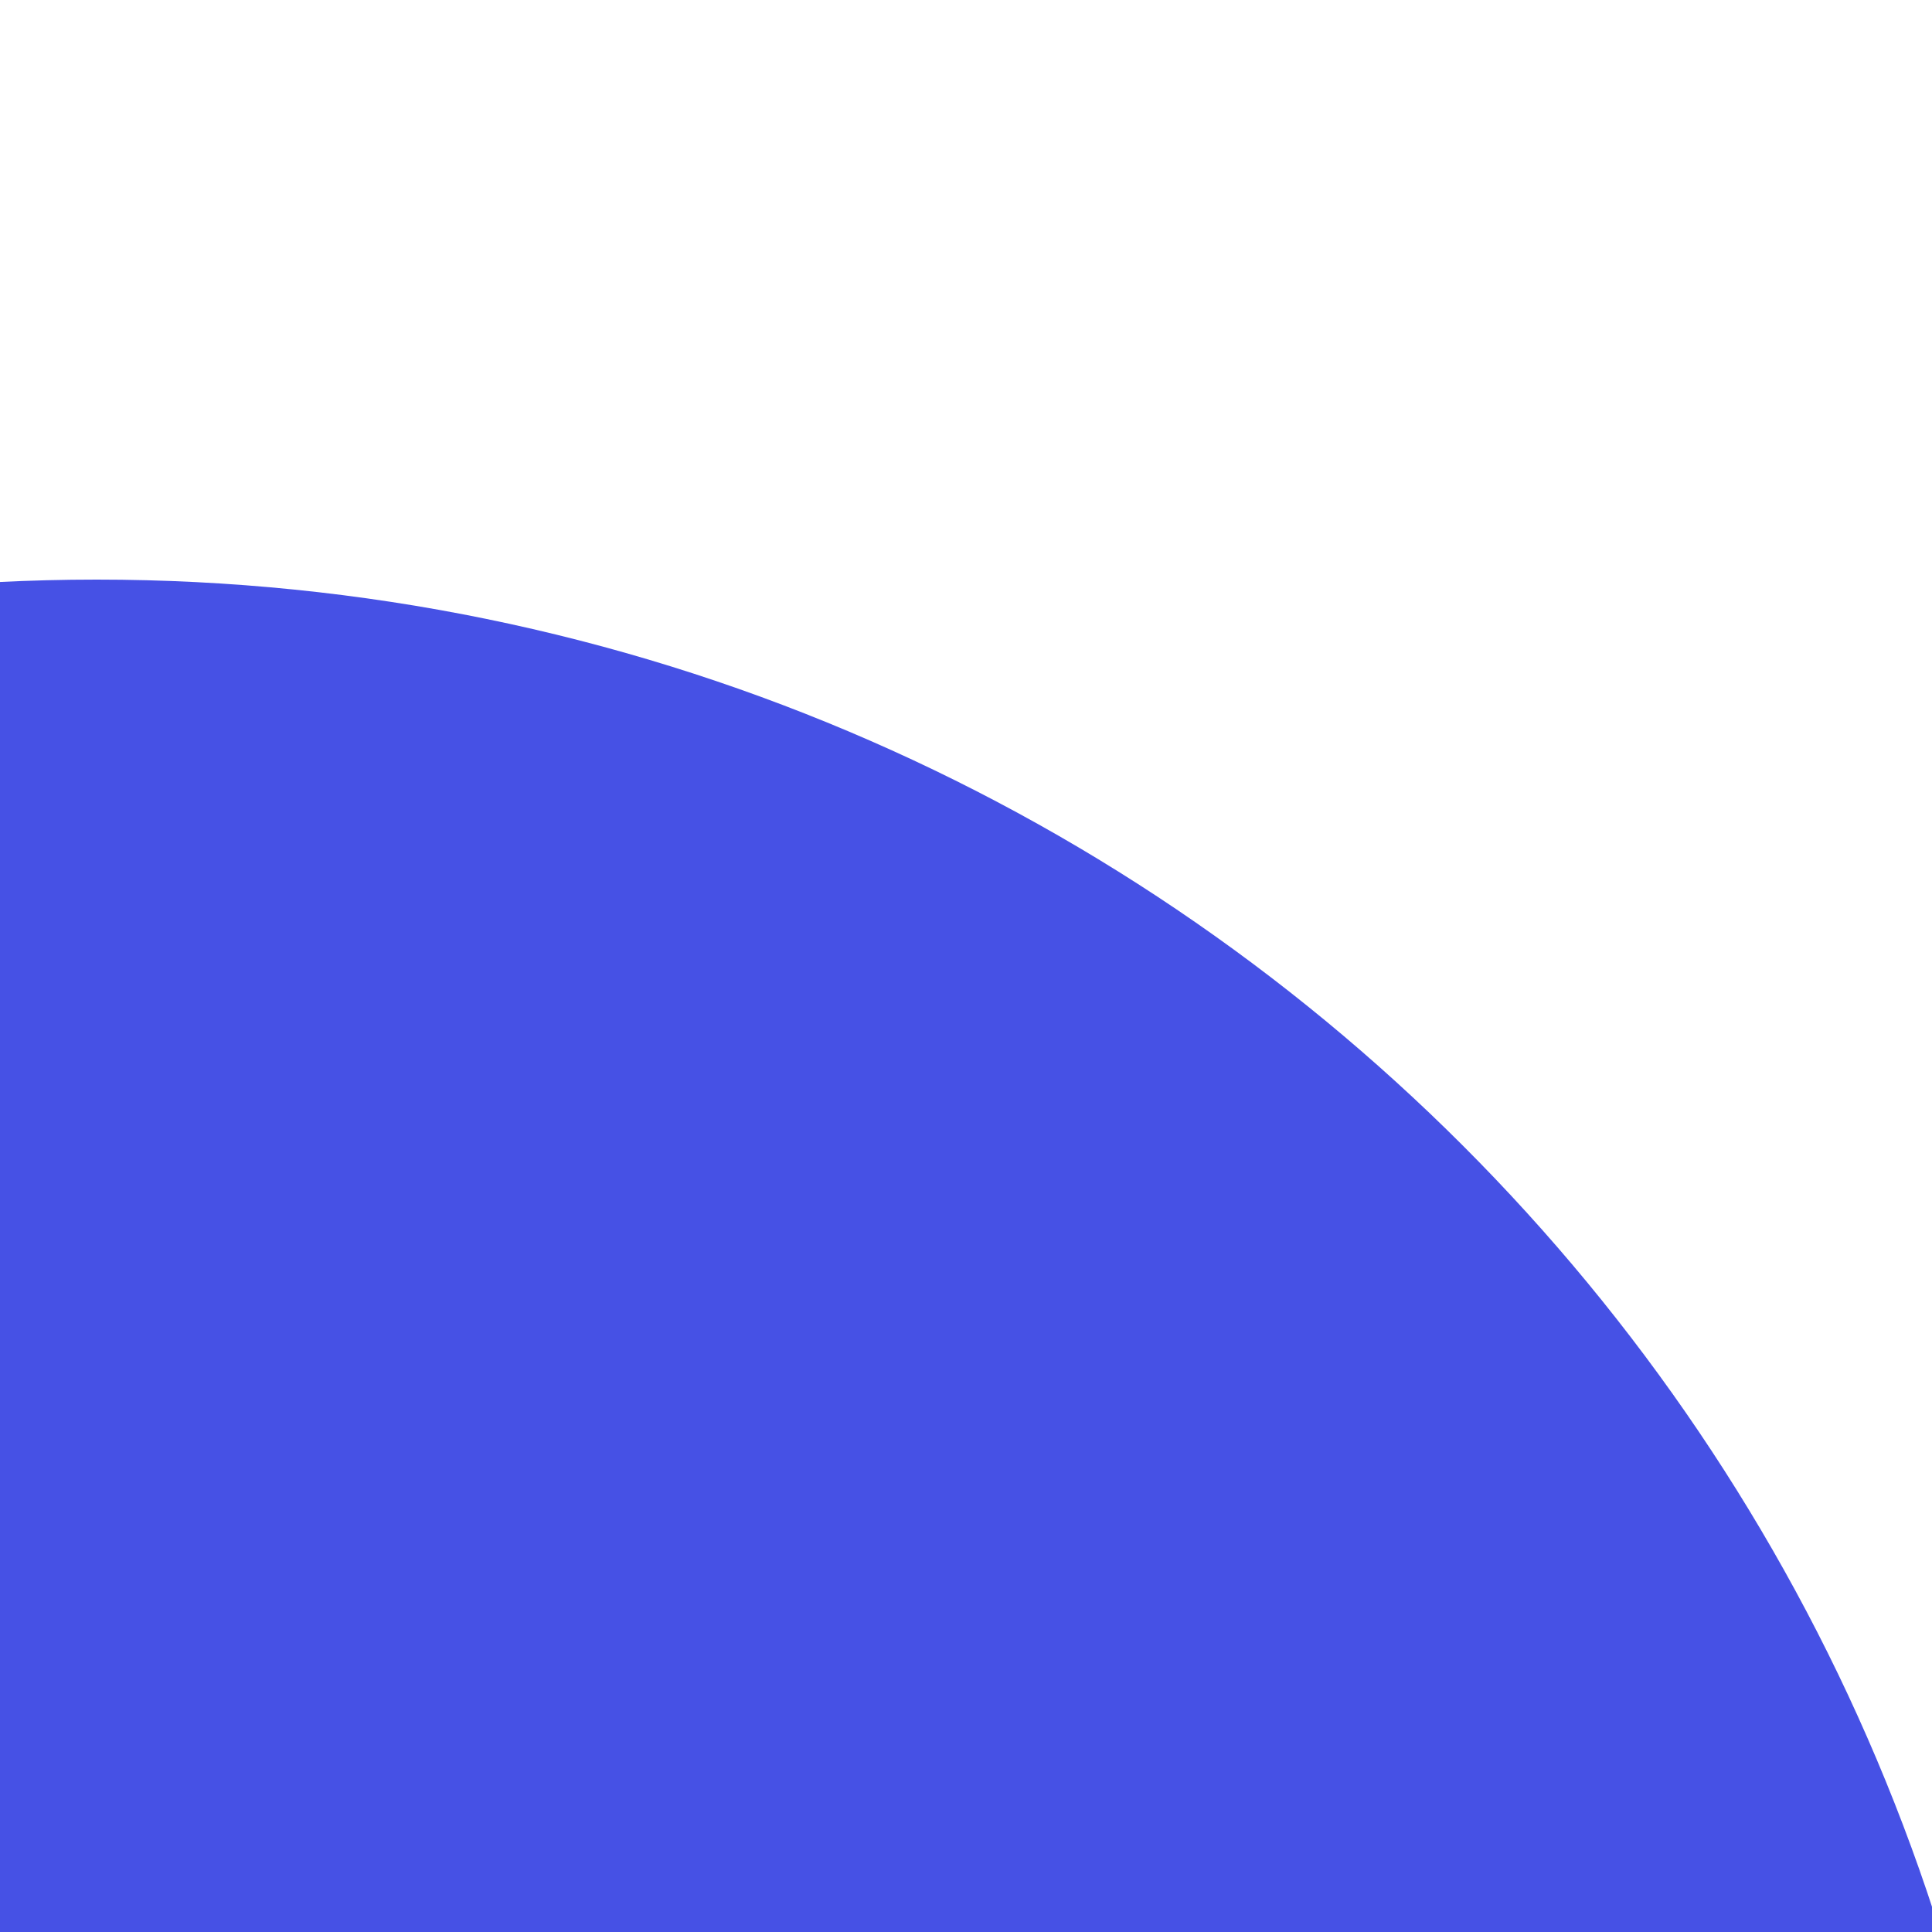
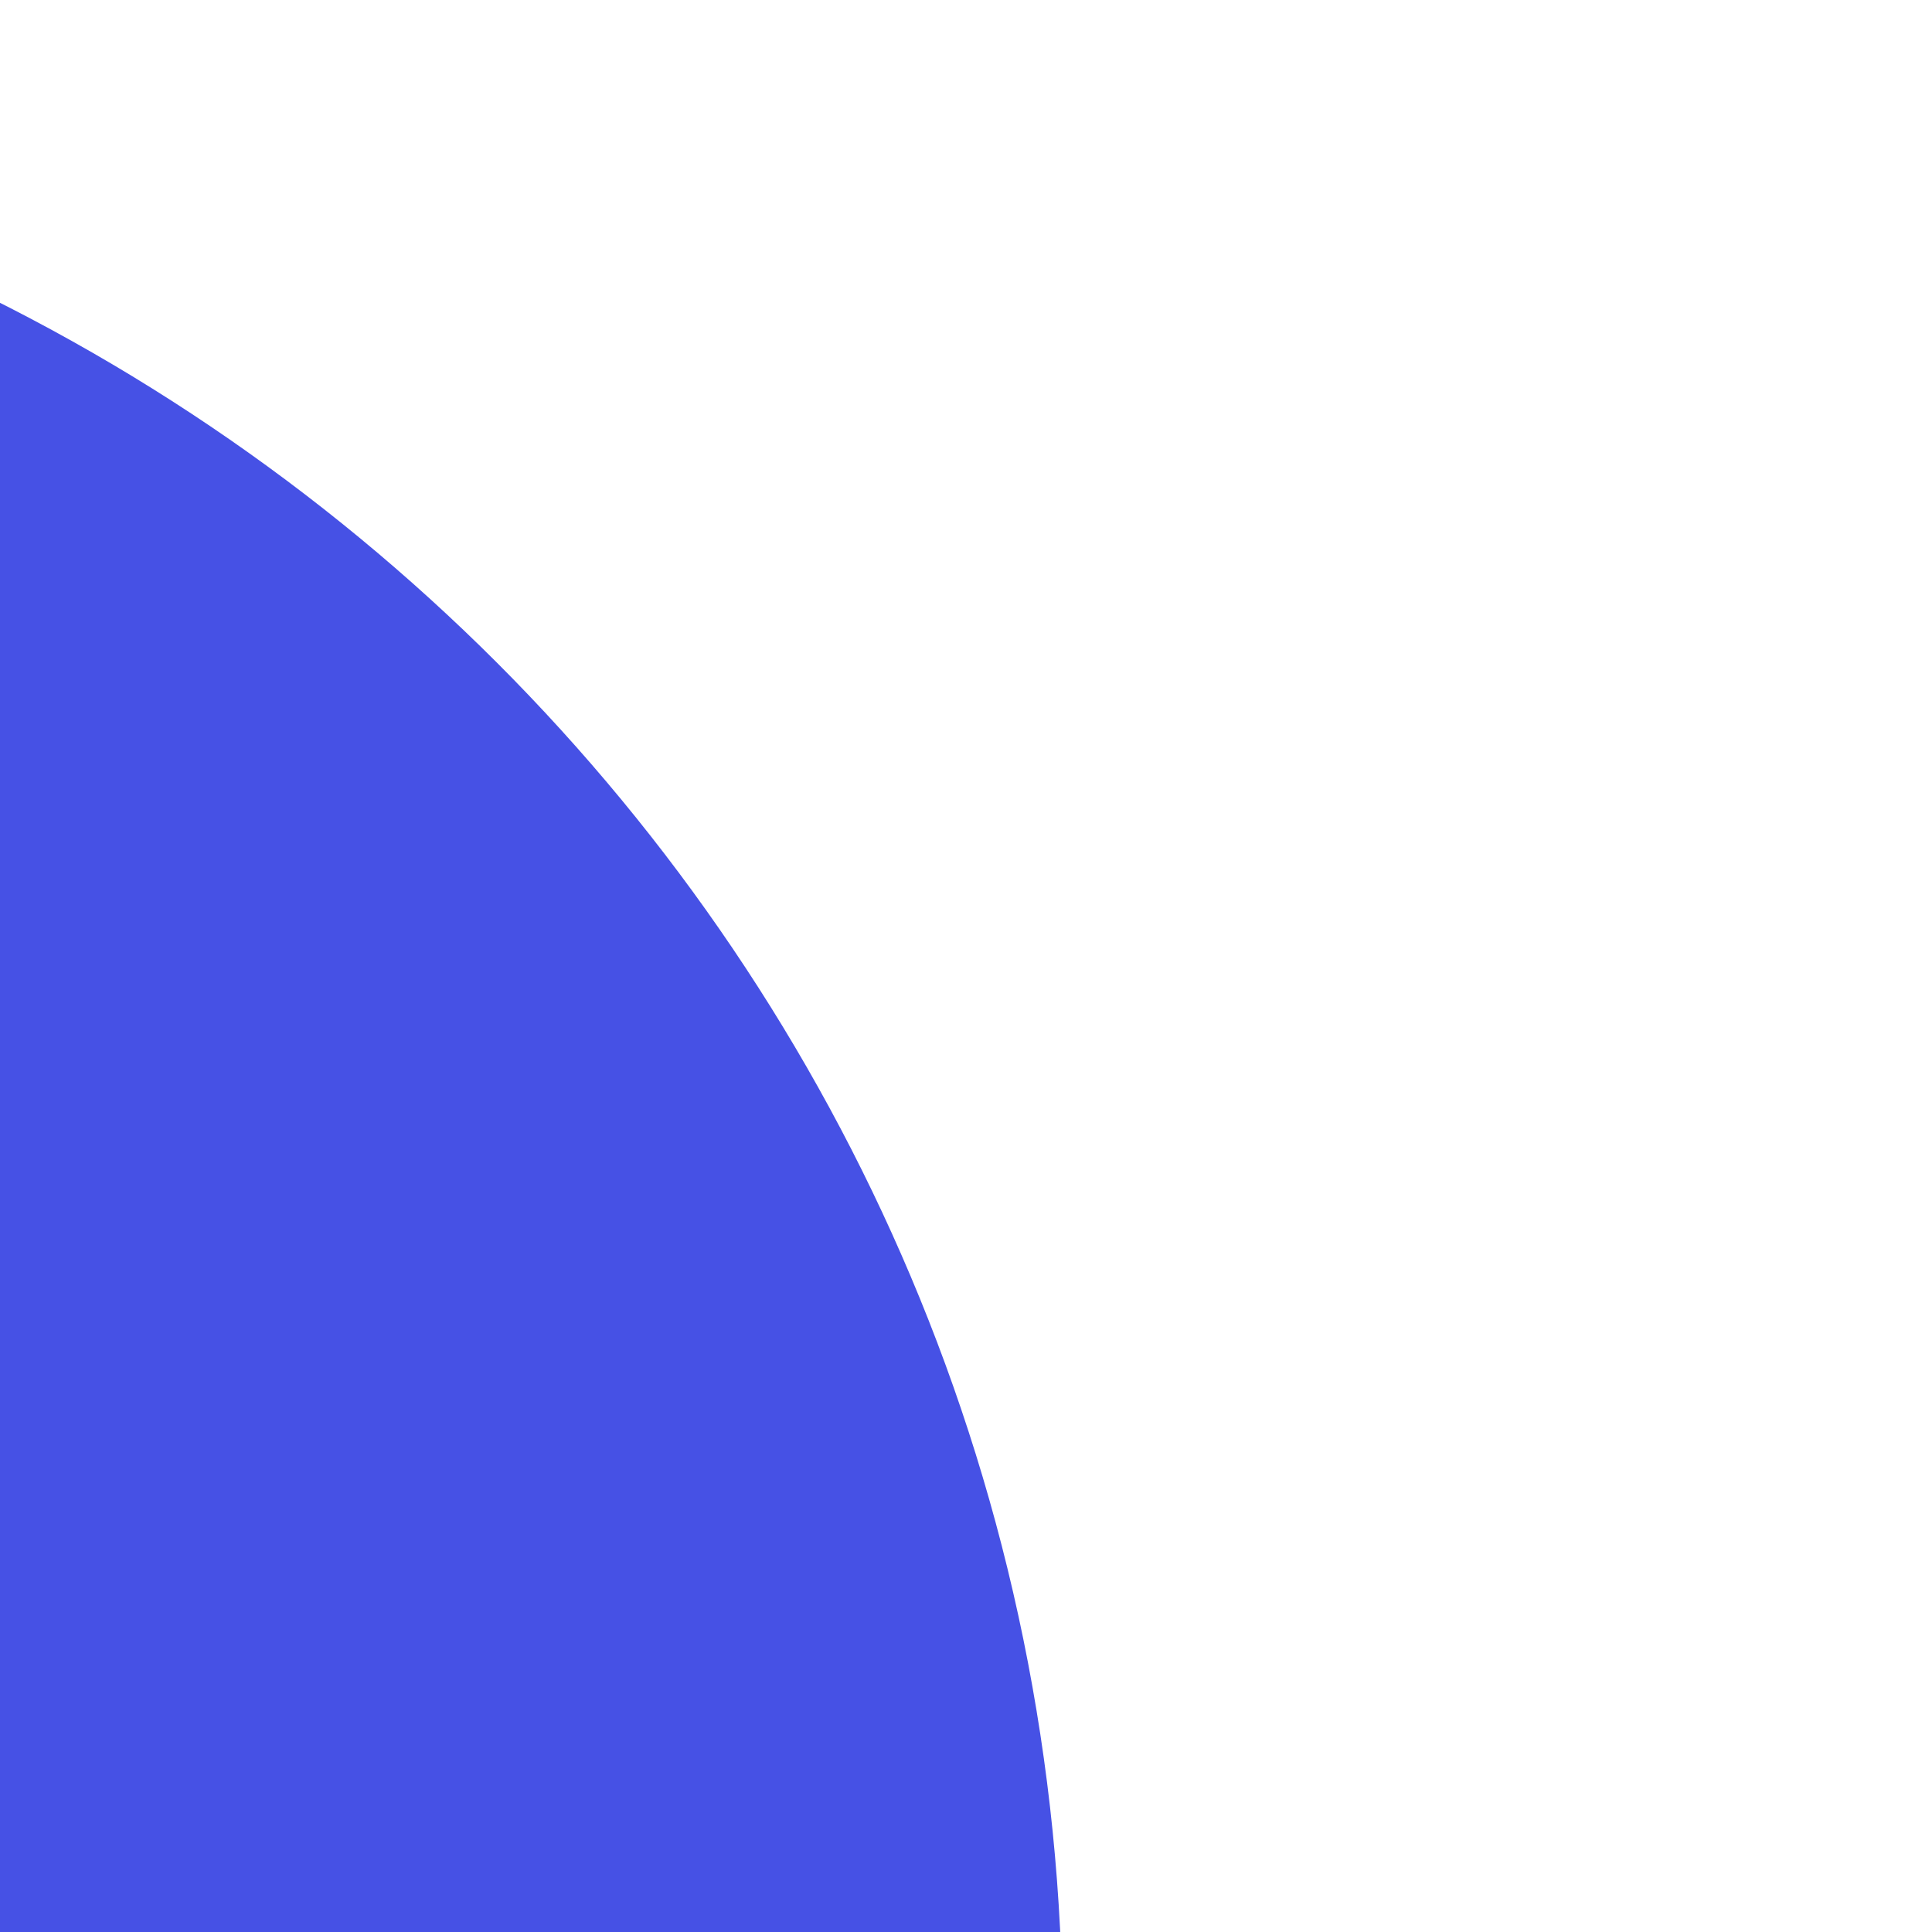
<svg xmlns="http://www.w3.org/2000/svg" class=" shadow-md dark:border-slate-700" viewBox="0 0 585.2 585.2" style="width: 585.2px; height: 585.2px;" preserveAspectRatio="none">
  <rect class="bg" id="bg" x="0" y="0" width="585.2" height="585.2" fill="#ffffff" />
-   <circle cx="29.26" cy="760.76" r="585.2" fill="#4651E5" stroke="none" stroke-width="10" />
+   <circle cx="-263.34" cy="614.46" r="585.2" fill="#4651E5" stroke="none" stroke-width="10" />
</svg>
